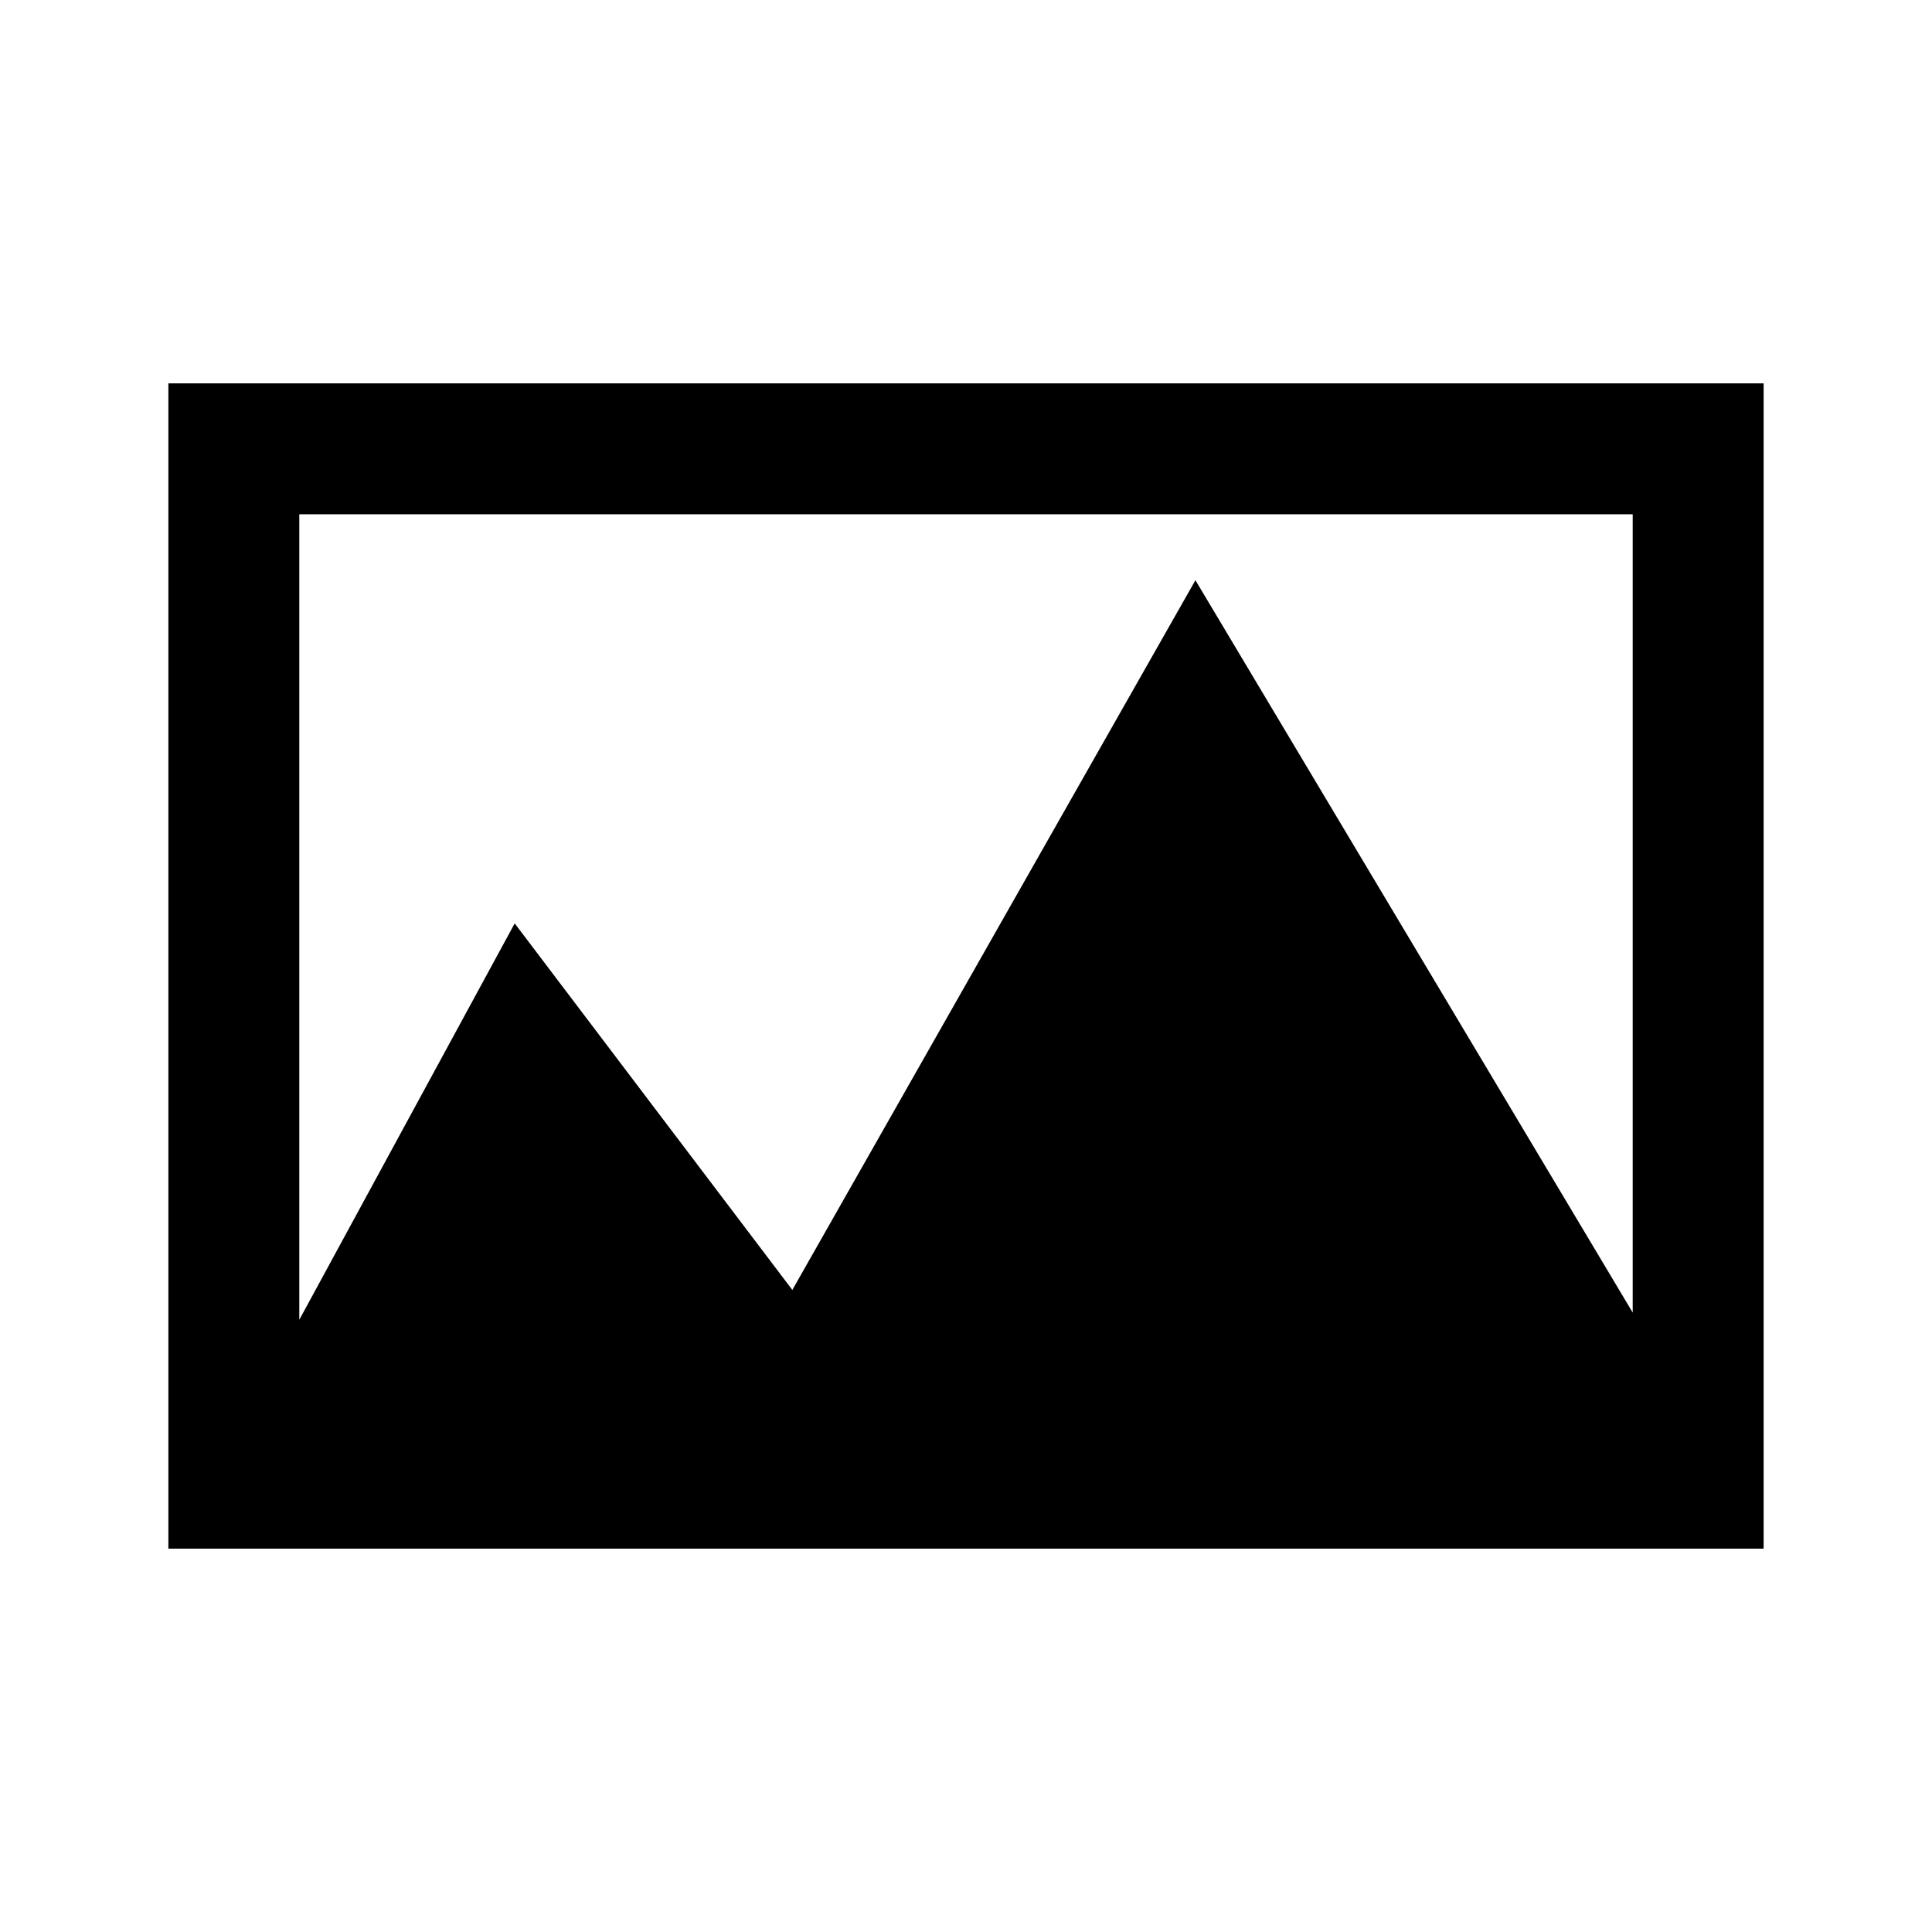
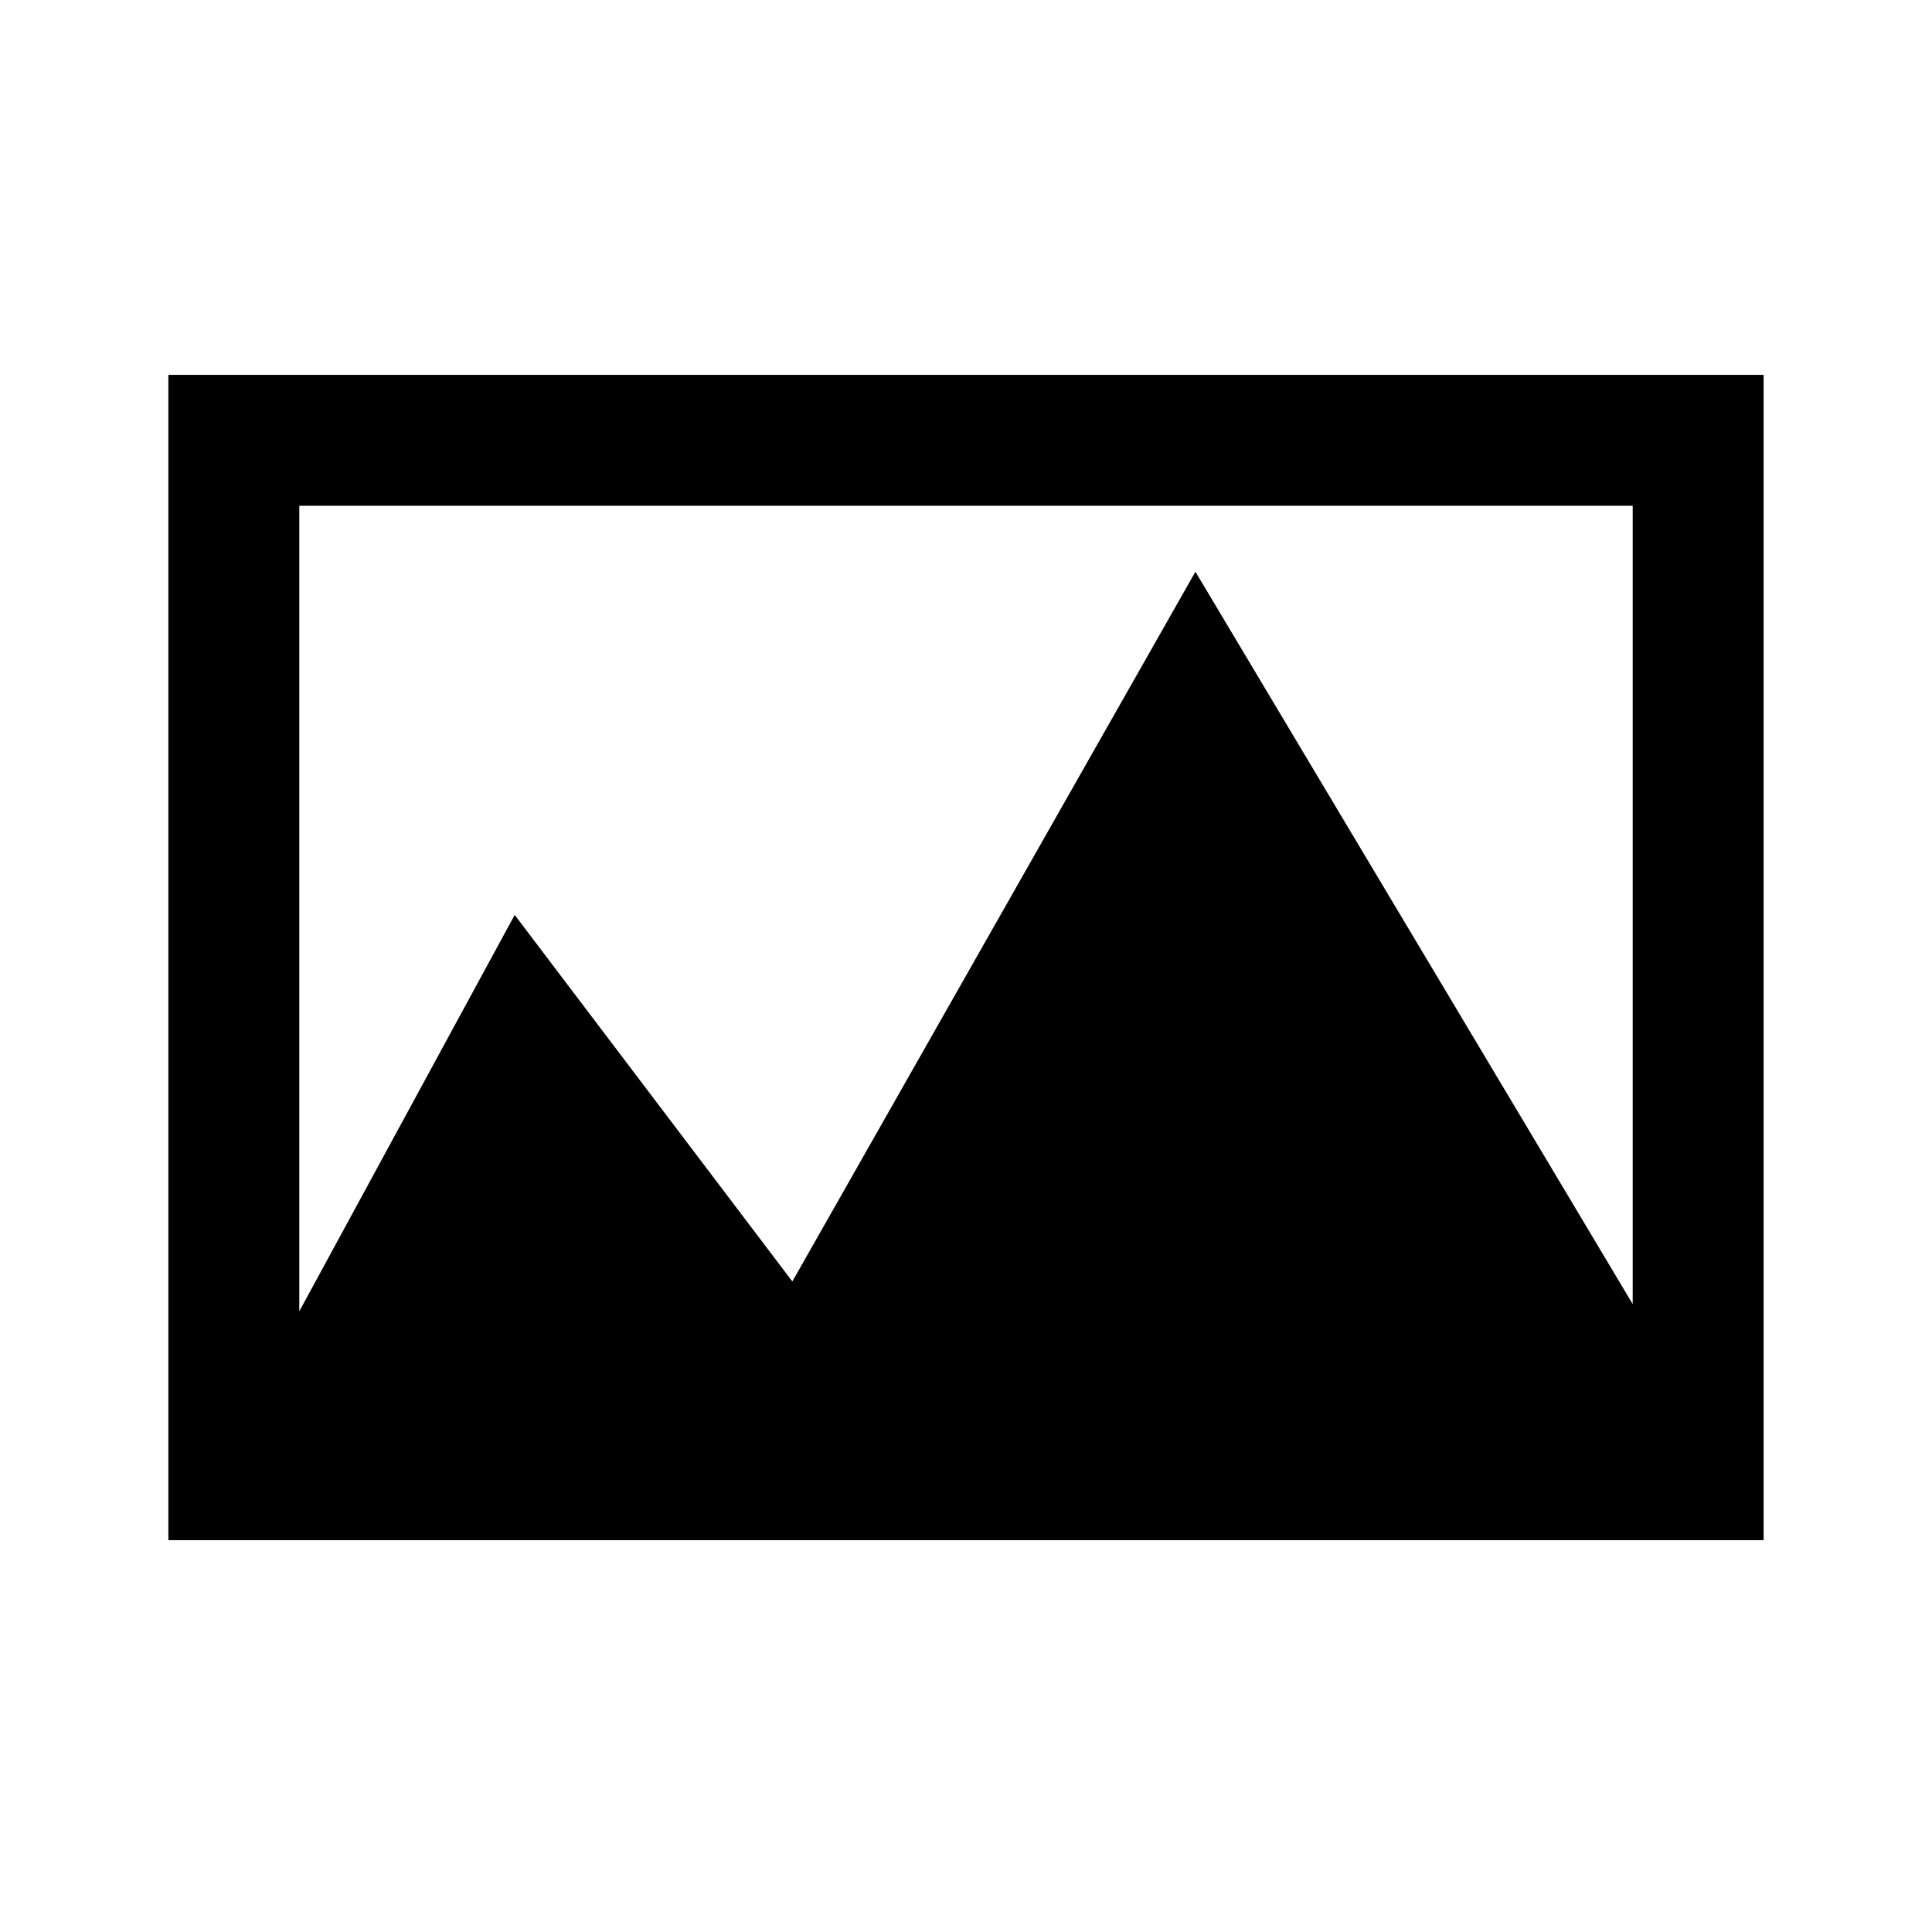
<svg xmlns="http://www.w3.org/2000/svg" width="200px" height="200px" version="1.1" xml:space="preserve" style="fill-rule:evenodd;clip-rule:evenodd;stroke-linejoin:round;stroke-miterlimit:1.414;">
-   <path d="M17.43,148.703l0,-95.467l0,-13.553l165.14,0l0,120.634l-13.553,0l-151.587,0l0,-11.614Zm151.587,-95.467l-138.034,0l0,83.39l22.298,-41.036l28.741,37.944l41.728,-73.469l45.267,75.813l0,-82.642Z" />
+   <path d="M17.43,147.825L17.43,52.358L17.43,38.805L182.57,38.805L182.57,159.439L169.017,159.439L17.43,159.439L17.43,147.825ZM169.017,52.358L30.983,52.358L30.983,135.748L53.281,94.712L82.022,132.656L123.75,59.187L169.017,135L169.017,52.358Z" />
</svg>
